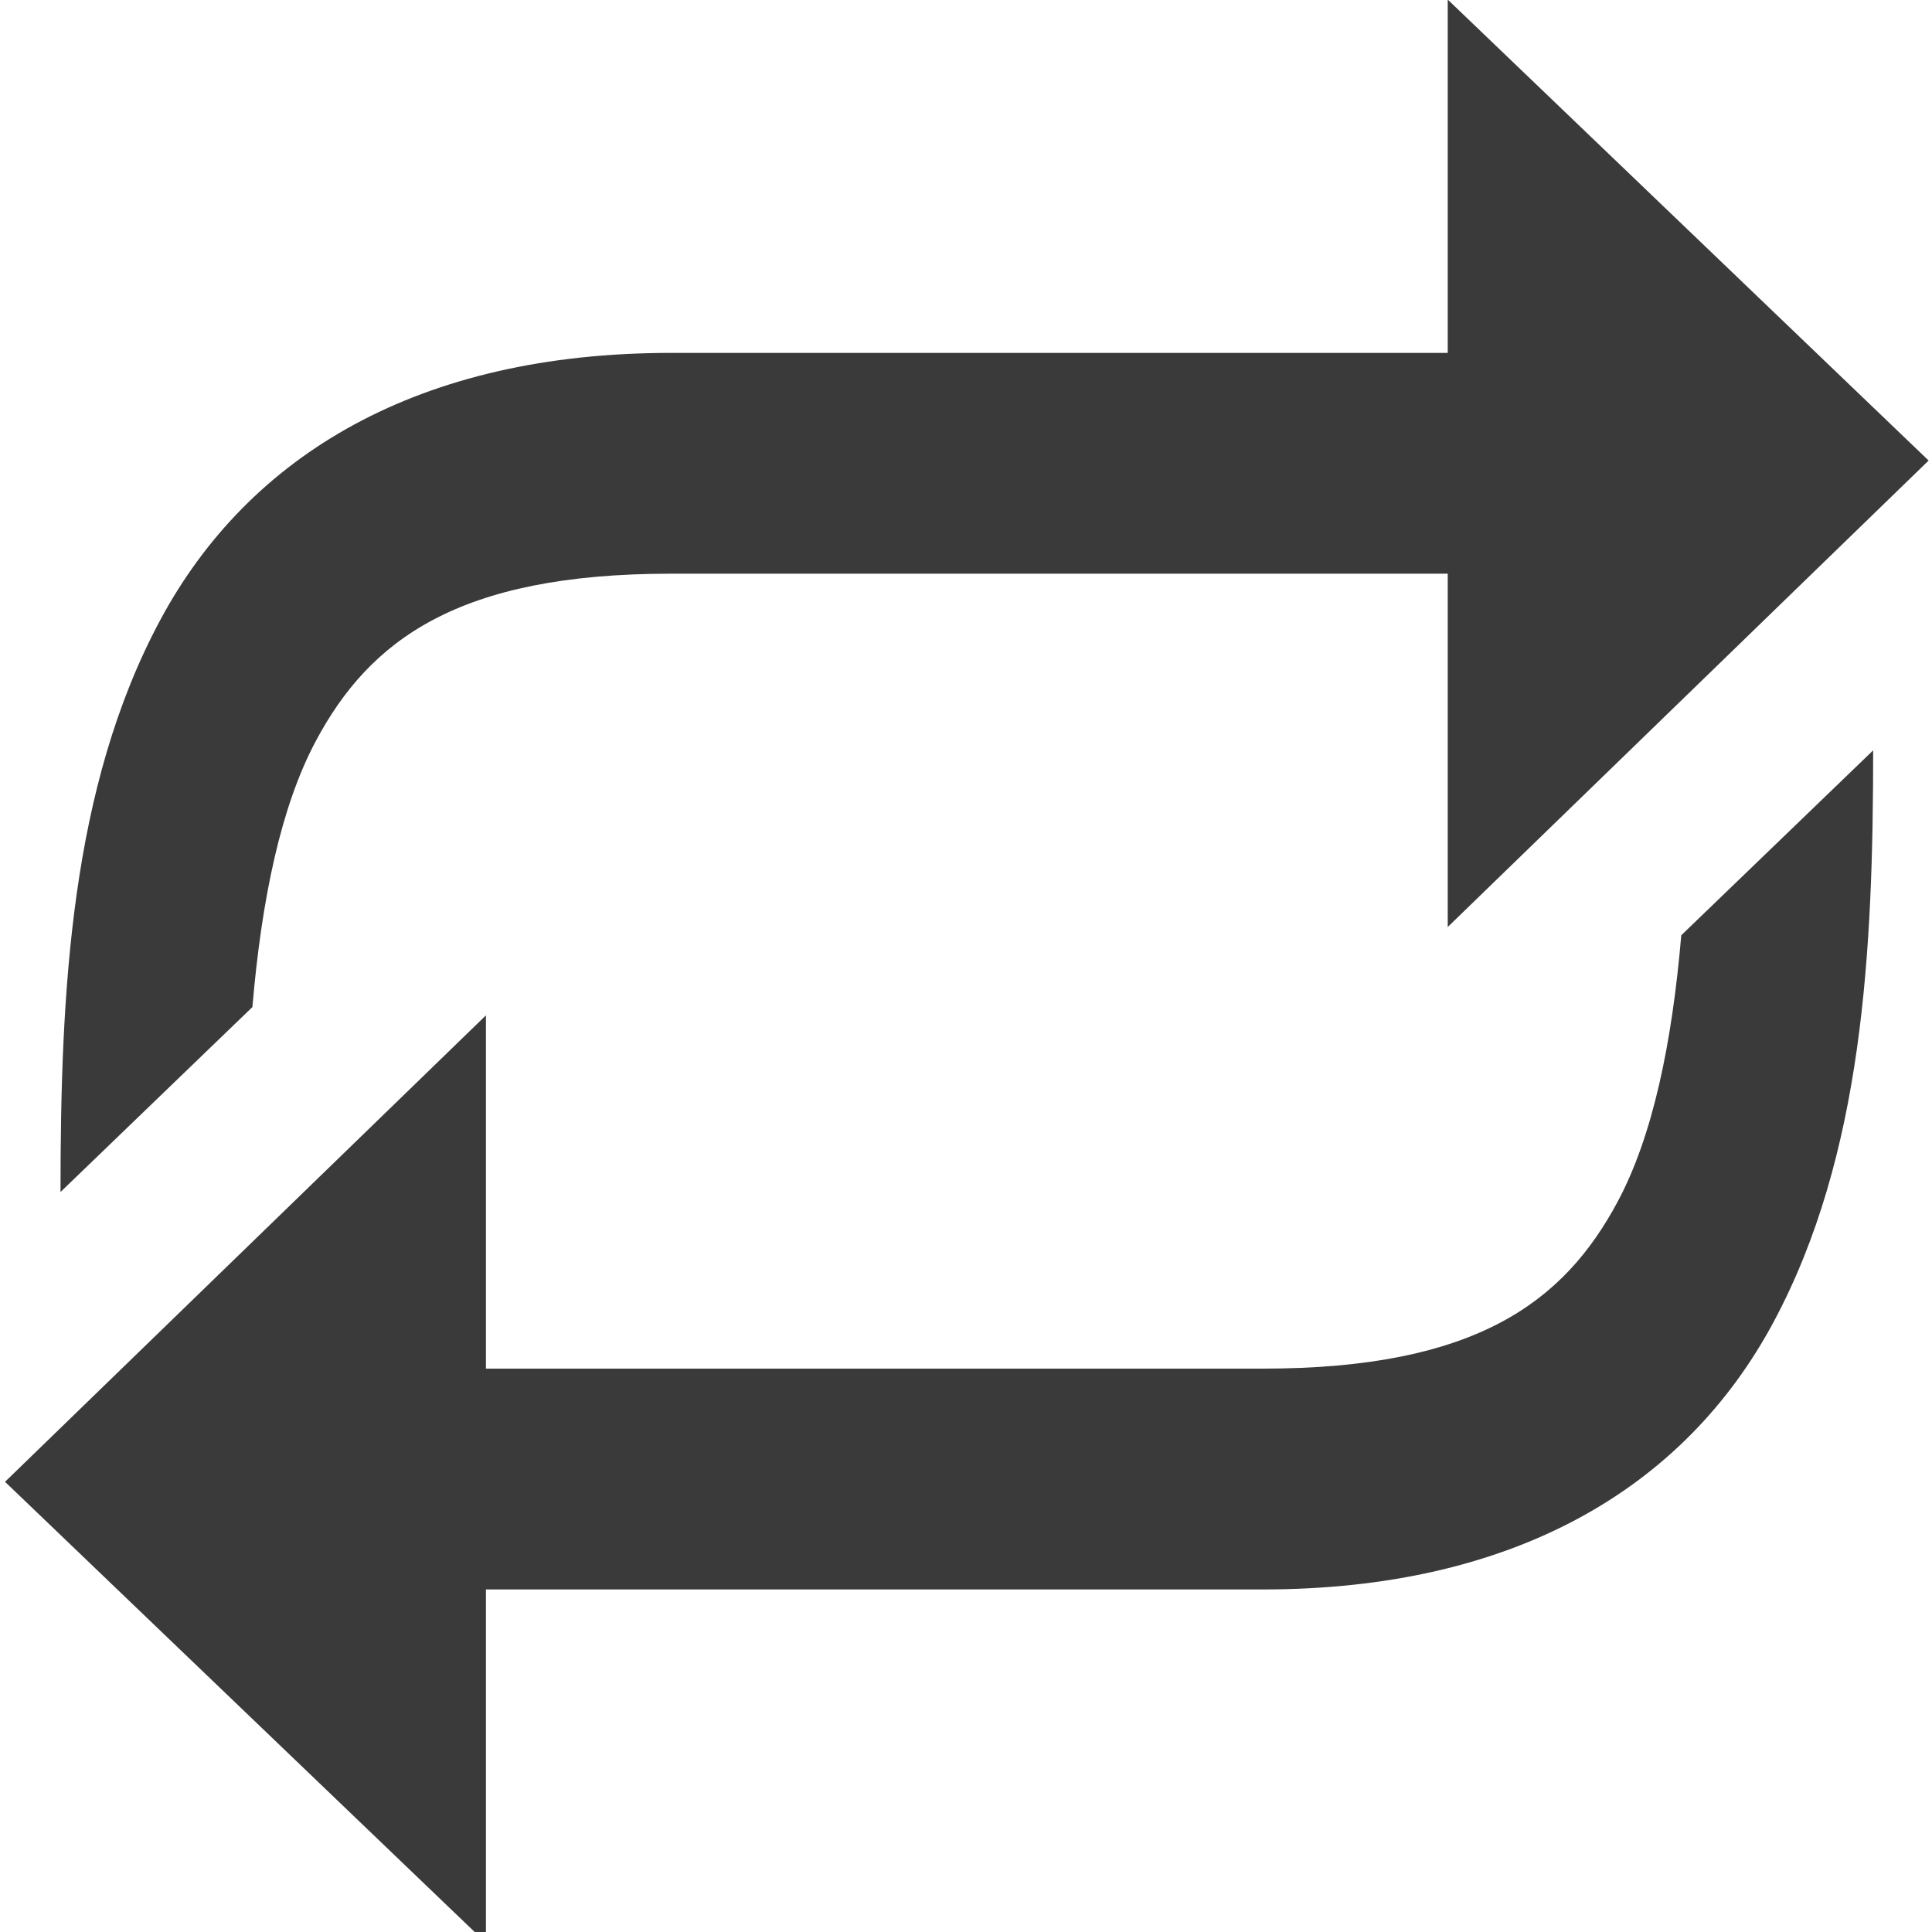
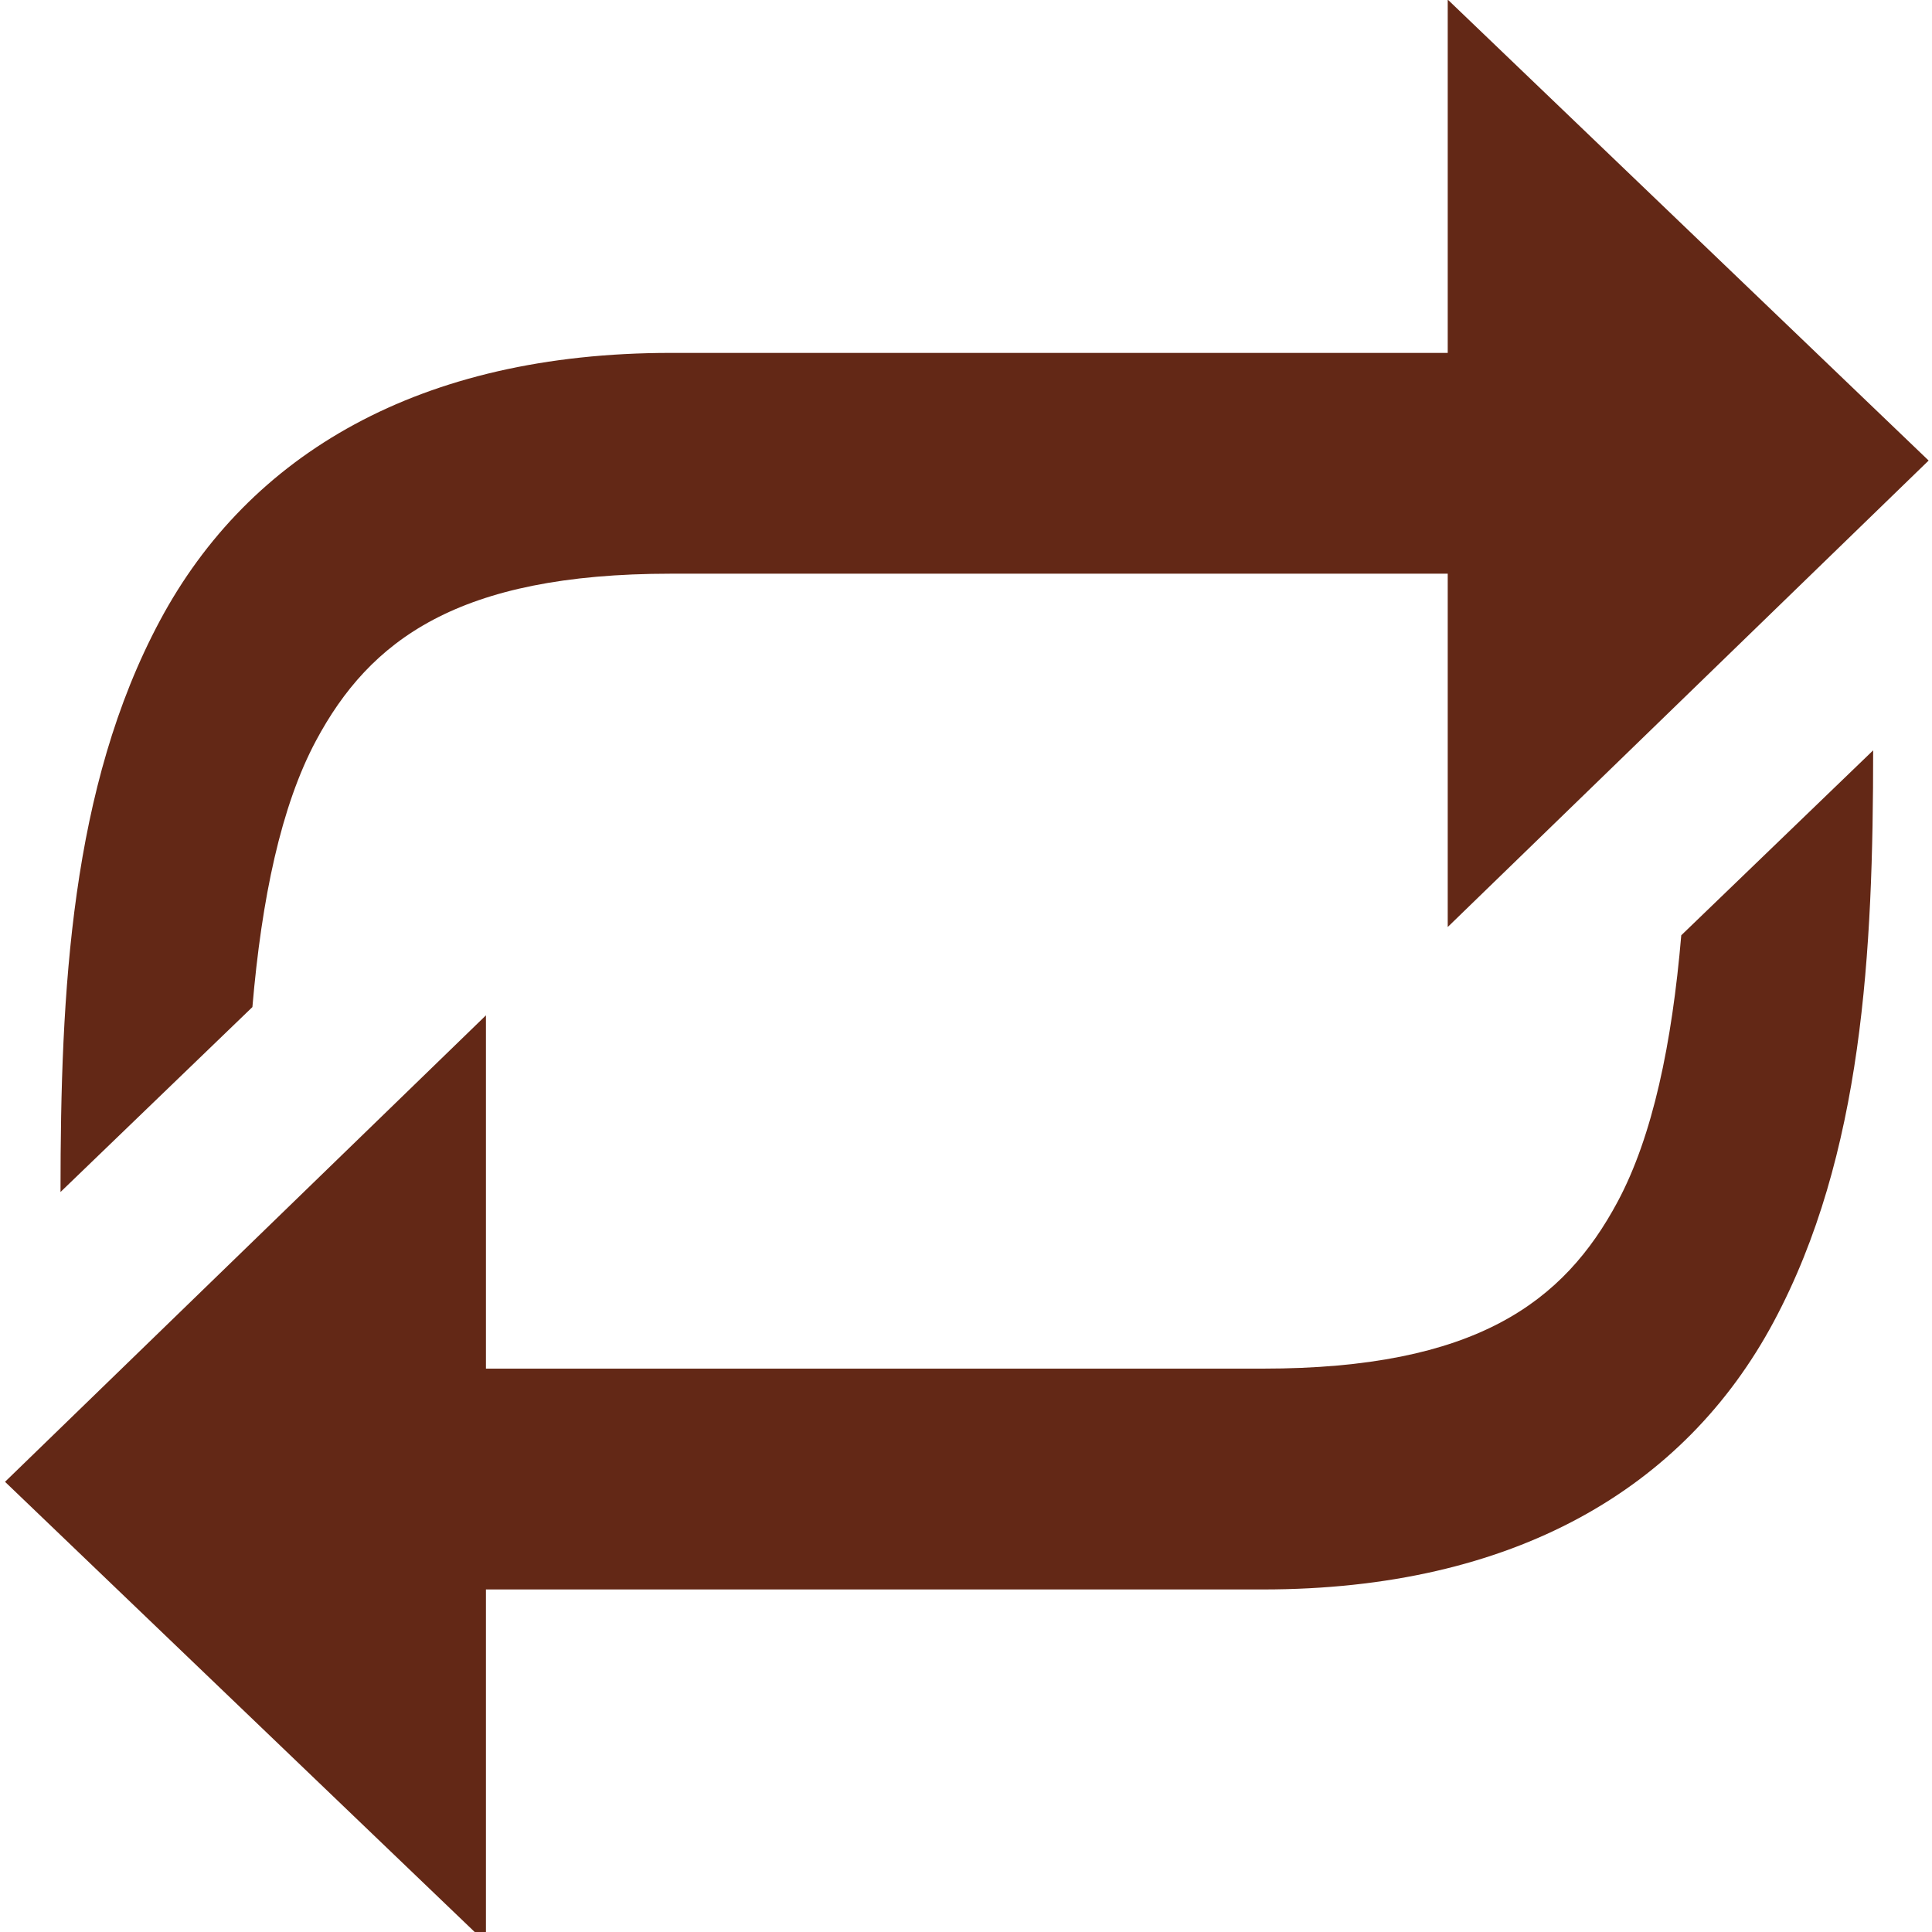
<svg xmlns="http://www.w3.org/2000/svg" width="100%" height="100%" viewBox="0 0 50 50" version="1.1" xml:space="preserve" style="fill-rule:evenodd;clip-rule:evenodd;stroke-linejoin:round;stroke-miterlimit:1.414;">
  <g id="Layer1">
-     <path id="path8052" d="M37.467,-0.011L37.467,9.133L17.363,9.133C10.864,9.133 6.446,11.751 4.139,16.062C1.831,20.373 1.566,25.644 1.566,30.849L6.532,26.063C6.771,23.26 7.272,20.861 8.178,19.169C9.566,16.576 11.838,14.847 17.363,14.847L37.467,14.847L37.467,23.991L49.913,11.919L37.467,-0.011L37.467,-0.011ZM48.477,19.419L43.511,24.205C43.272,27.008 42.771,29.407 41.865,31.099C40.477,33.692 38.205,35.42 32.681,35.42L12.576,35.42L12.576,26.277L0.13,38.349L12.576,50.279L12.576,41.135L32.681,41.135C39.179,41.135 43.597,38.517 45.904,34.206C48.212,29.895 48.477,24.624 48.477,19.419Z" style="fill:rgb(58,58,58);fill-rule:nonzero;" />
+     <path id="path8052" d="M37.467,-0.011L37.467,9.133L17.363,9.133C10.864,9.133 6.446,11.751 4.139,16.062C1.831,20.373 1.566,25.644 1.566,30.849L6.532,26.063C6.771,23.26 7.272,20.861 8.178,19.169C9.566,16.576 11.838,14.847 17.363,14.847L37.467,14.847L37.467,23.991L49.913,11.919L37.467,-0.011L37.467,-0.011ZM48.477,19.419L43.511,24.205C43.272,27.008 42.771,29.407 41.865,31.099C40.477,33.692 38.205,35.42 32.681,35.42L12.576,35.42L12.576,26.277L0.13,38.349L12.576,50.279L12.576,41.135L32.681,41.135C39.179,41.135 43.597,38.517 45.904,34.206C48.212,29.895 48.477,24.624 48.477,19.419Z" style="fill:rgb(99,40,22);fill-rule:nonzero;" />
  </g>
</svg>
